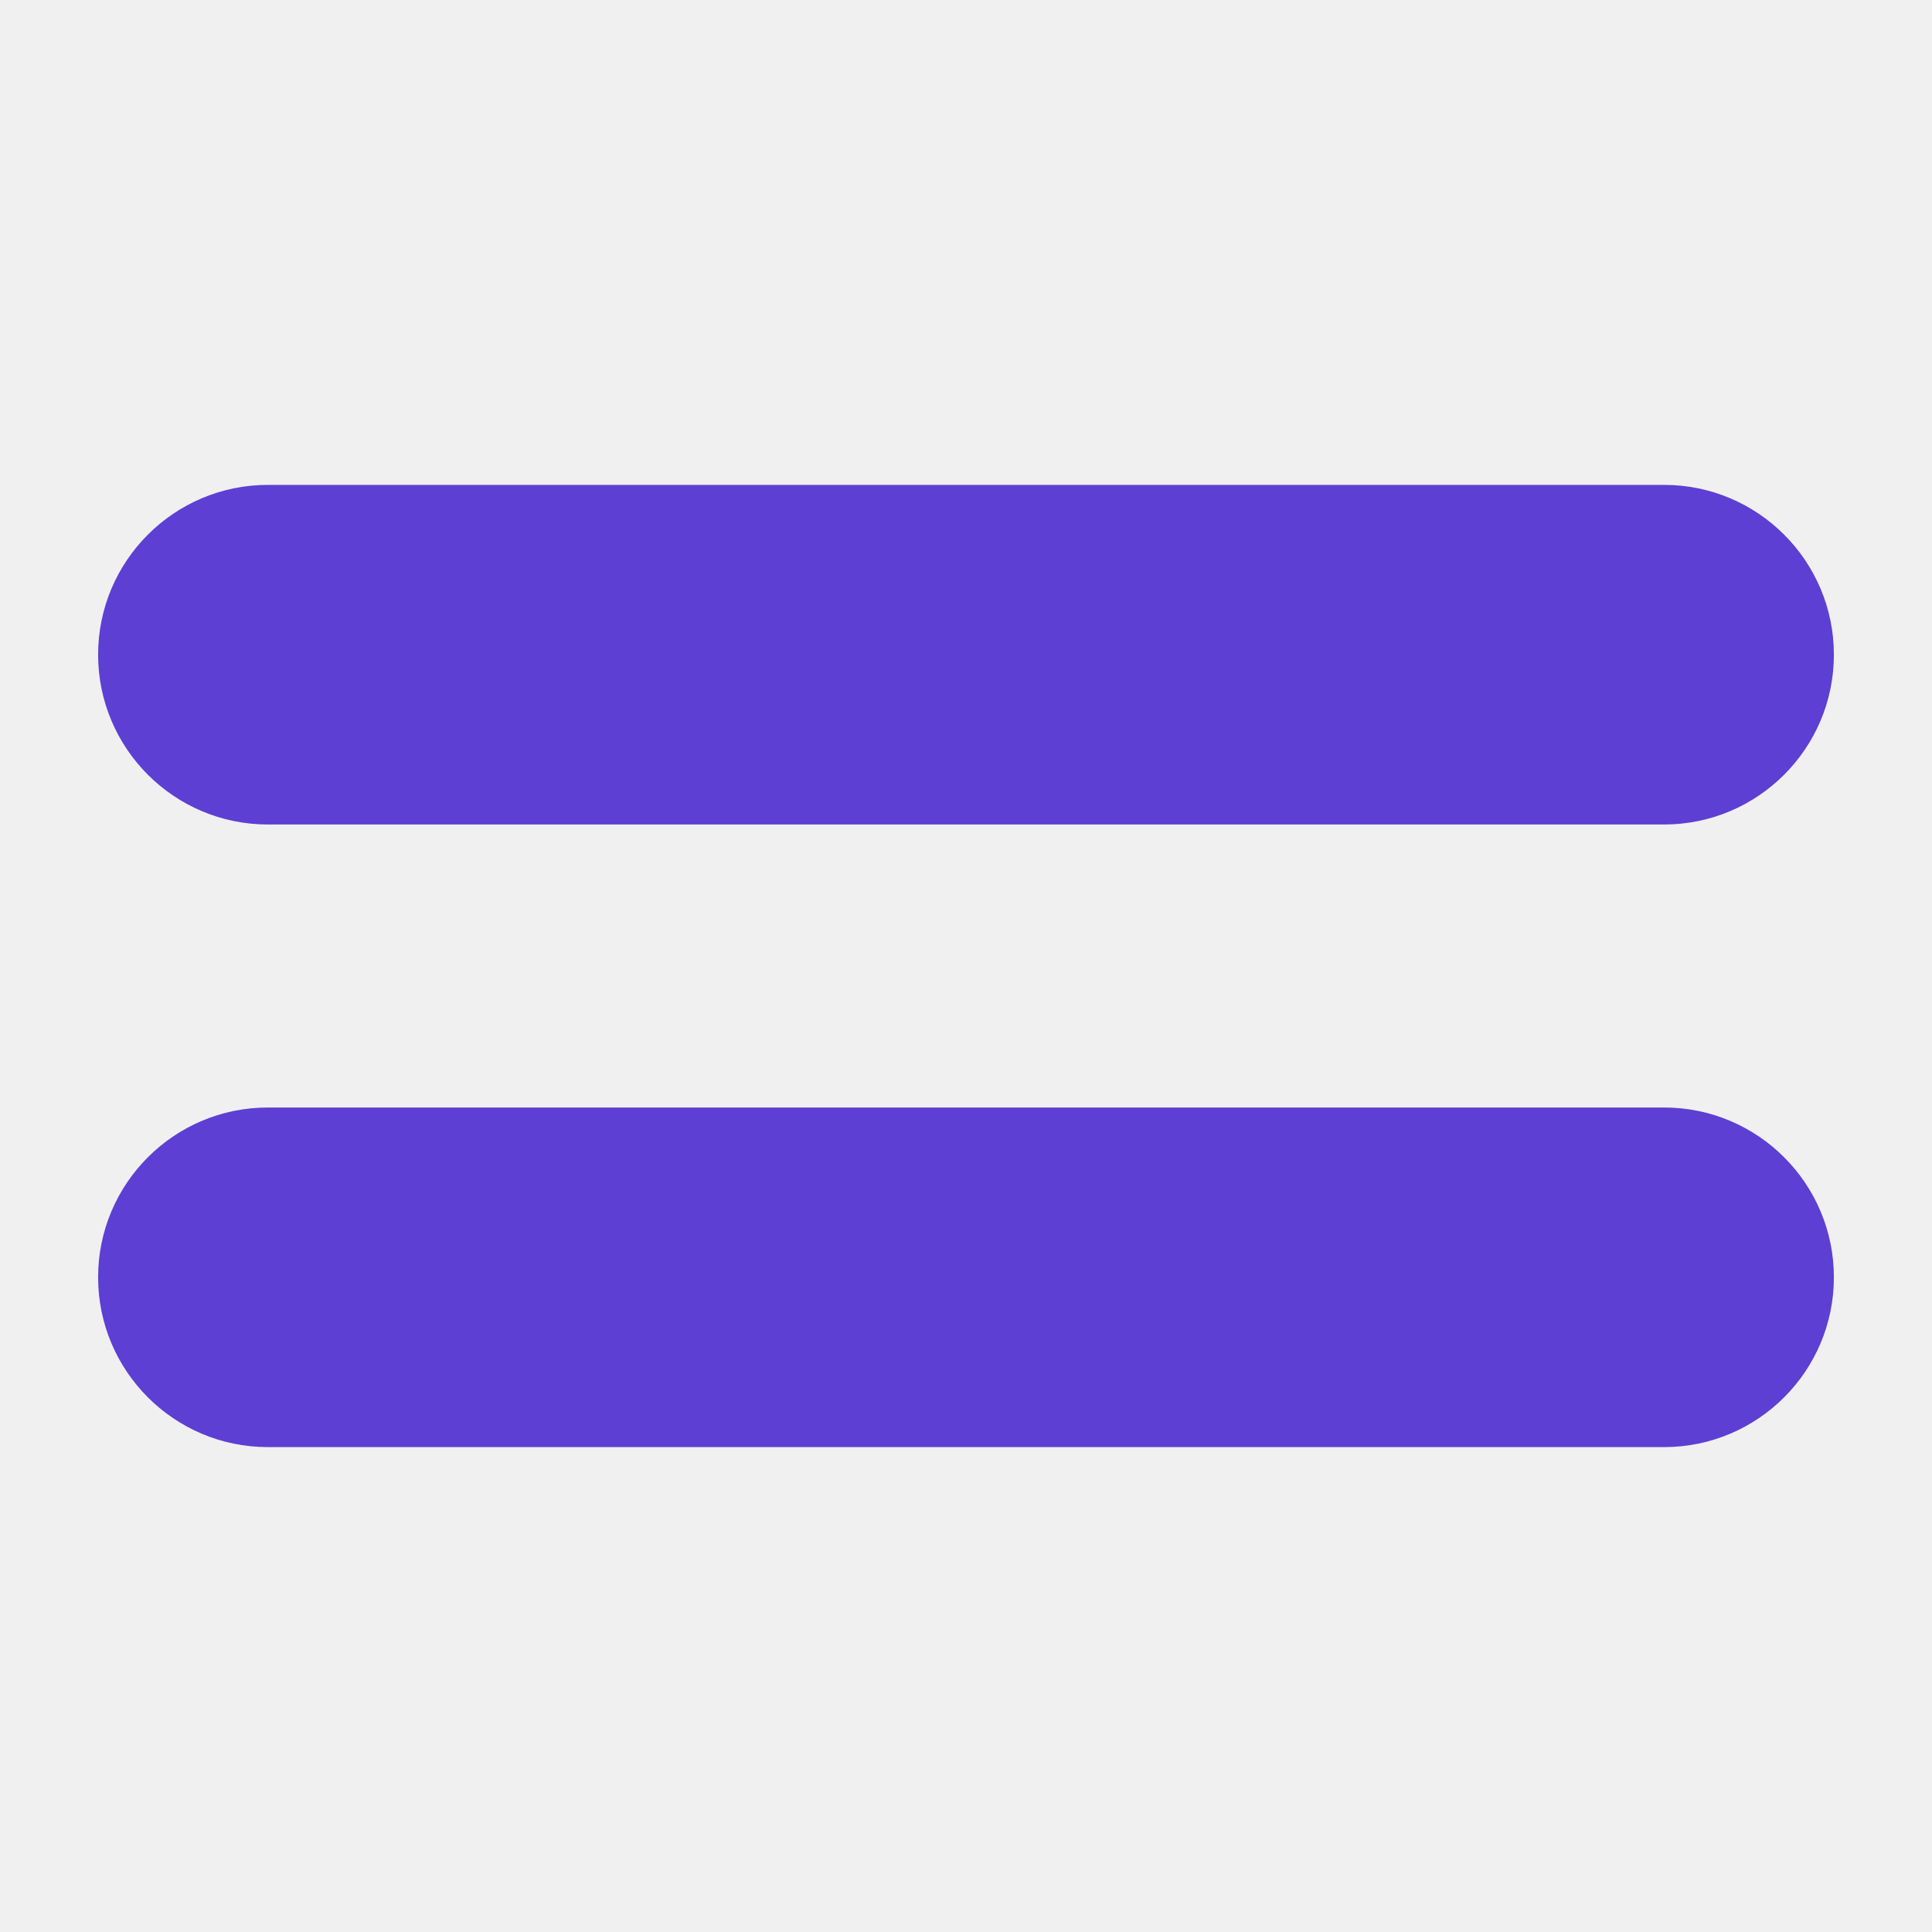
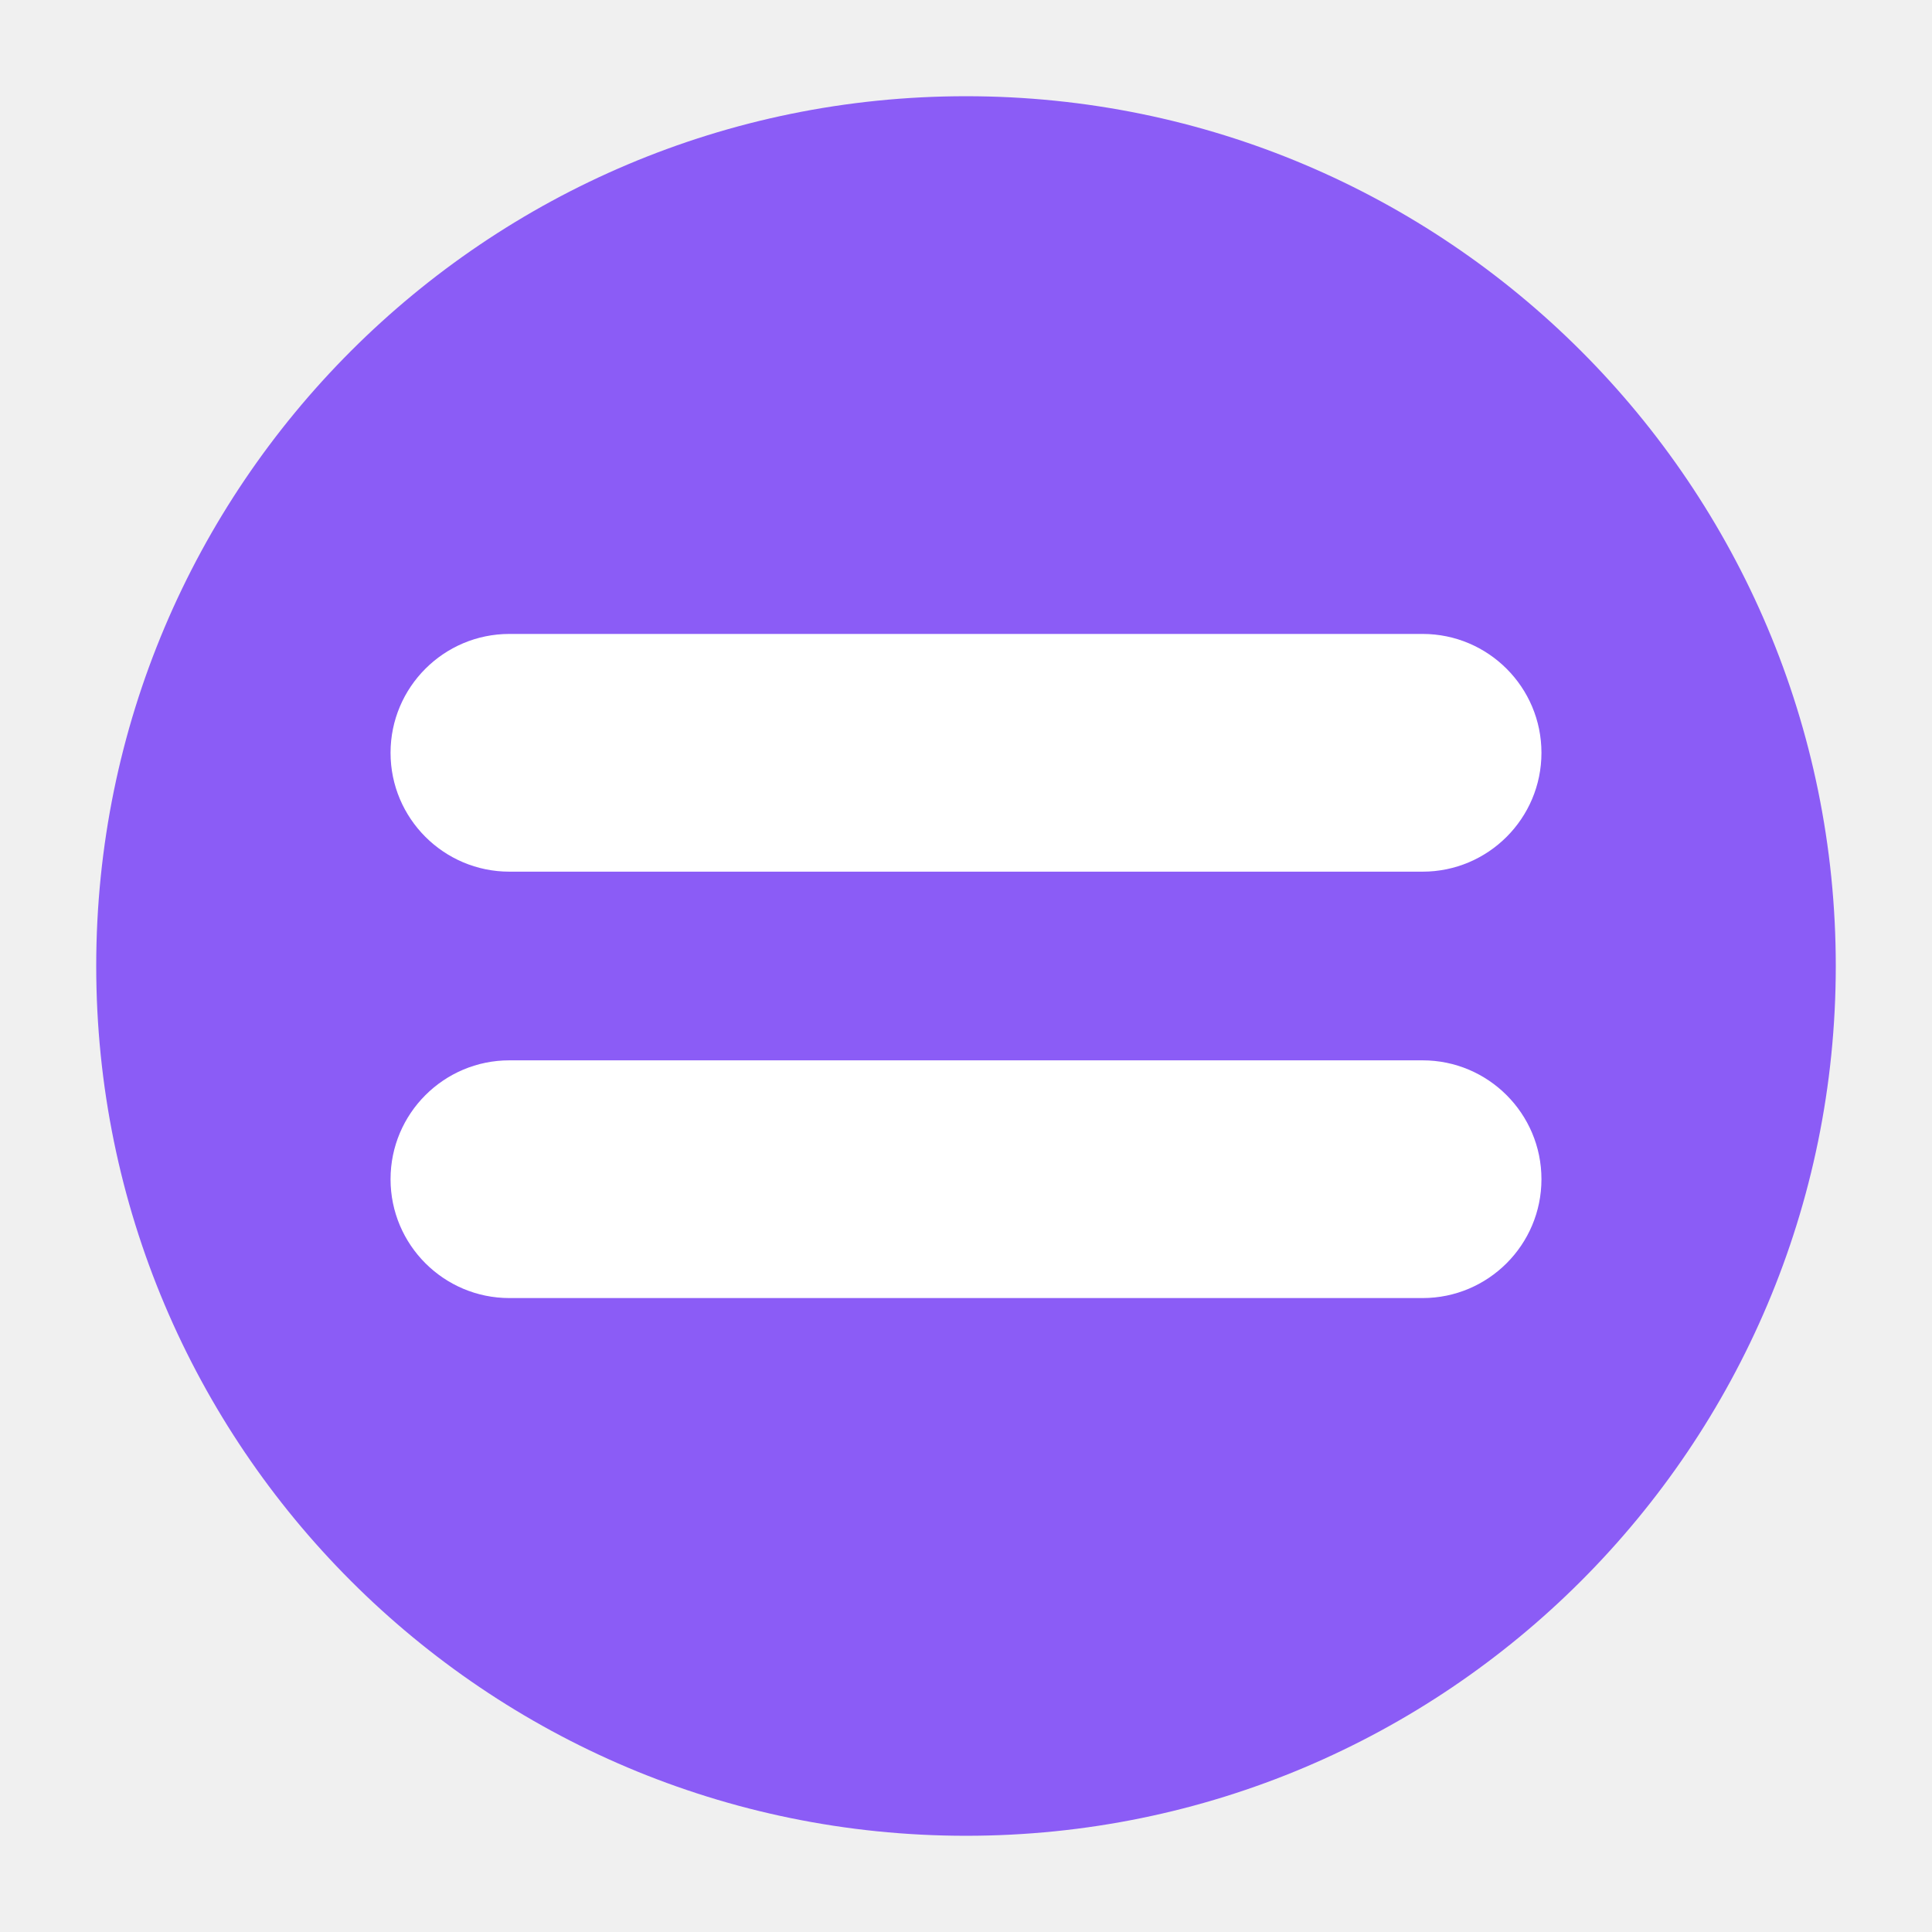
<svg xmlns="http://www.w3.org/2000/svg" width="100%" height="100%" viewBox="0 0 1600 1600" version="1.1" xml:space="preserve" style="fill-rule:evenodd;clip-rule:evenodd;stroke-linejoin:round;stroke-miterlimit:2;">
-   <rect id="Artboard1" x="0" y="0" width="1600" height="1600" style="fill:none;" />
-   <g>
-     <g>
-       <path d="M1518.75,1057.813c0,77.613 -63.012,140.625 -140.625,140.625l-1156.25,0c-77.613,0 -140.625,-63.012 -140.625,-140.625c0,-77.613 63.012,-140.625 140.625,-140.625l1156.25,0c77.613,0 140.625,63.012 140.625,140.625Z" style="fill:#5d3fd3;" />
-       <path d="M1518.75,542.188c0,77.613 -63.012,140.625 -140.625,140.625l-1156.25,0c-77.613,0 -140.625,-63.012 -140.625,-140.625c0,-77.613 63.012,-140.625 140.625,-140.625l1156.25,0c77.613,0 140.625,63.012 140.625,140.625Z" style="fill:#5d3fd3;" />
-     </g>
-   </g>
+   <rect id="same_round_logo" x="0" y="0" width="1600" height="1600" style="fill:none;" />
+   <circle cx="800" cy="800" r="720.313" style="fill:#8b5cf6;" />
+   <path d="M1276.563,623.438c0,54.329 -44.108,98.438 -98.438,98.438l-756.25,0c-54.329,0 -98.438,-44.108 -98.438,-98.438c0,-54.329 44.108,-98.438 98.438,-98.438l756.25,0c54.329,0 98.438,44.108 98.438,98.438Z" style="fill:#fff;" />
+   <path d="M1276.563,976.563c0,54.329 -44.108,98.438 -98.438,98.438l-756.25,0c-54.329,0 -98.438,-44.108 -98.438,-98.438c0,-54.329 44.108,-98.438 98.438,-98.438l756.25,0c54.329,0 98.438,44.108 98.438,98.438Z" style="fill:#fff;" />
</svg>
